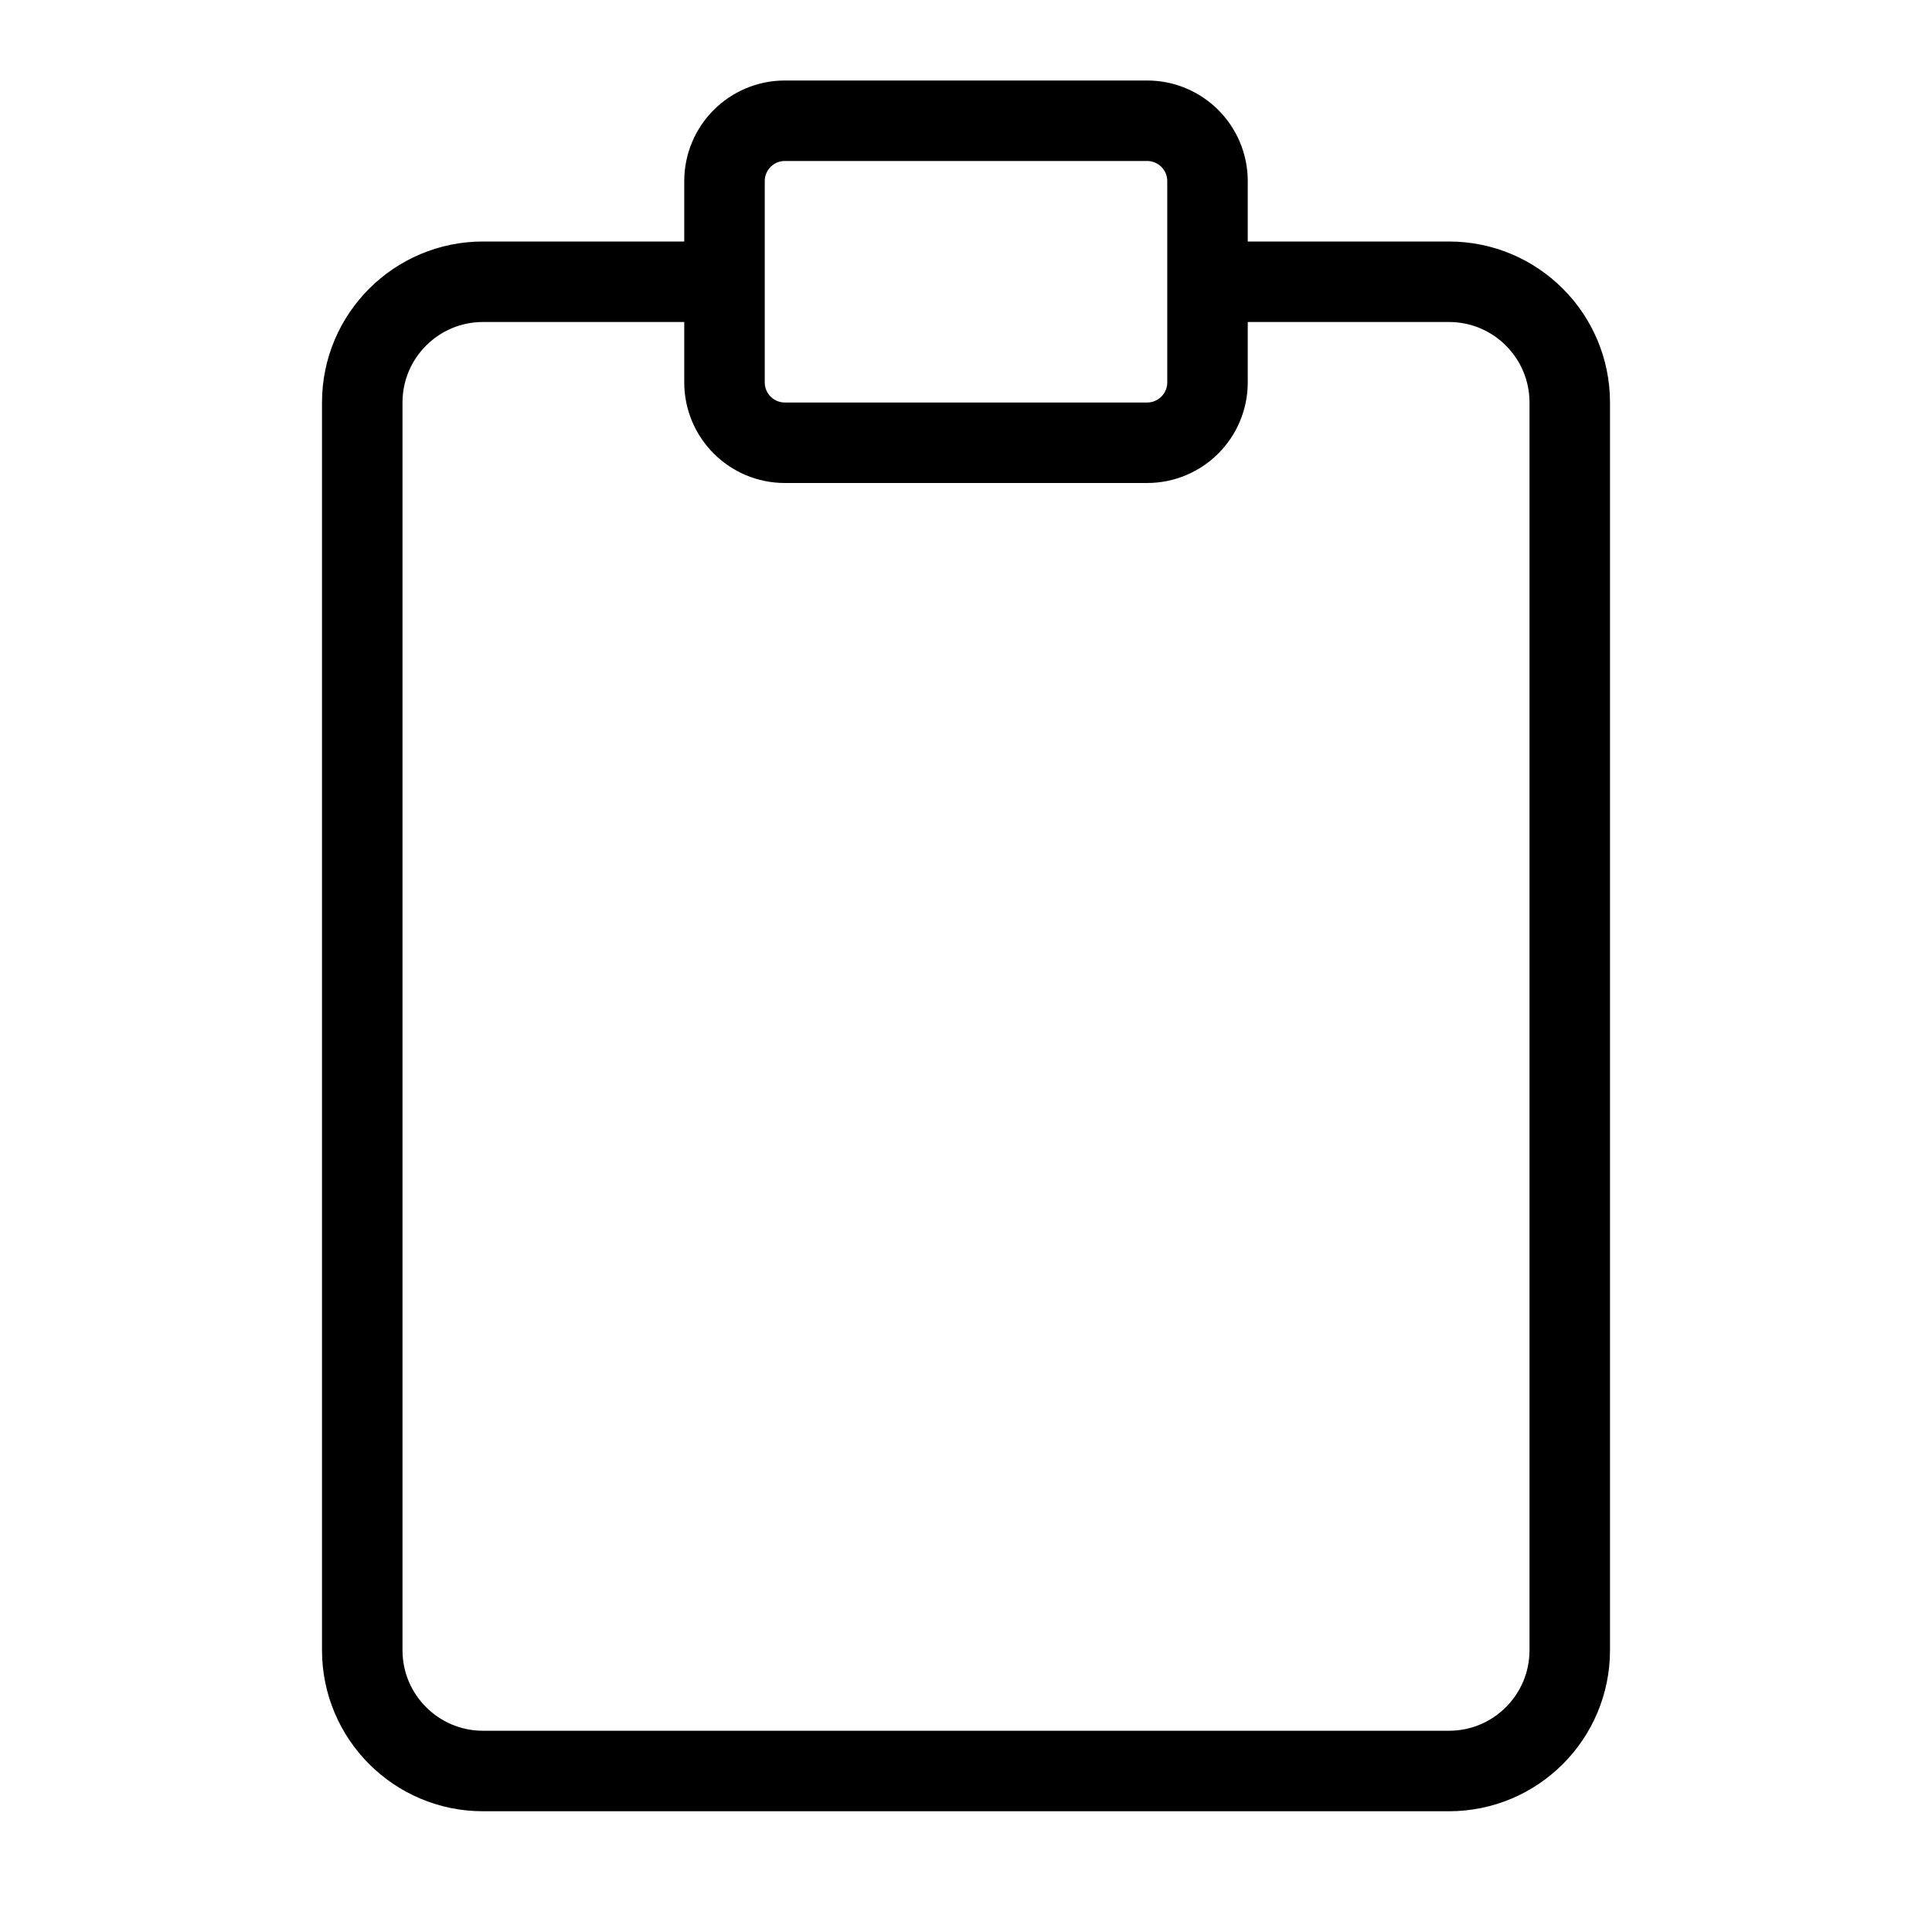
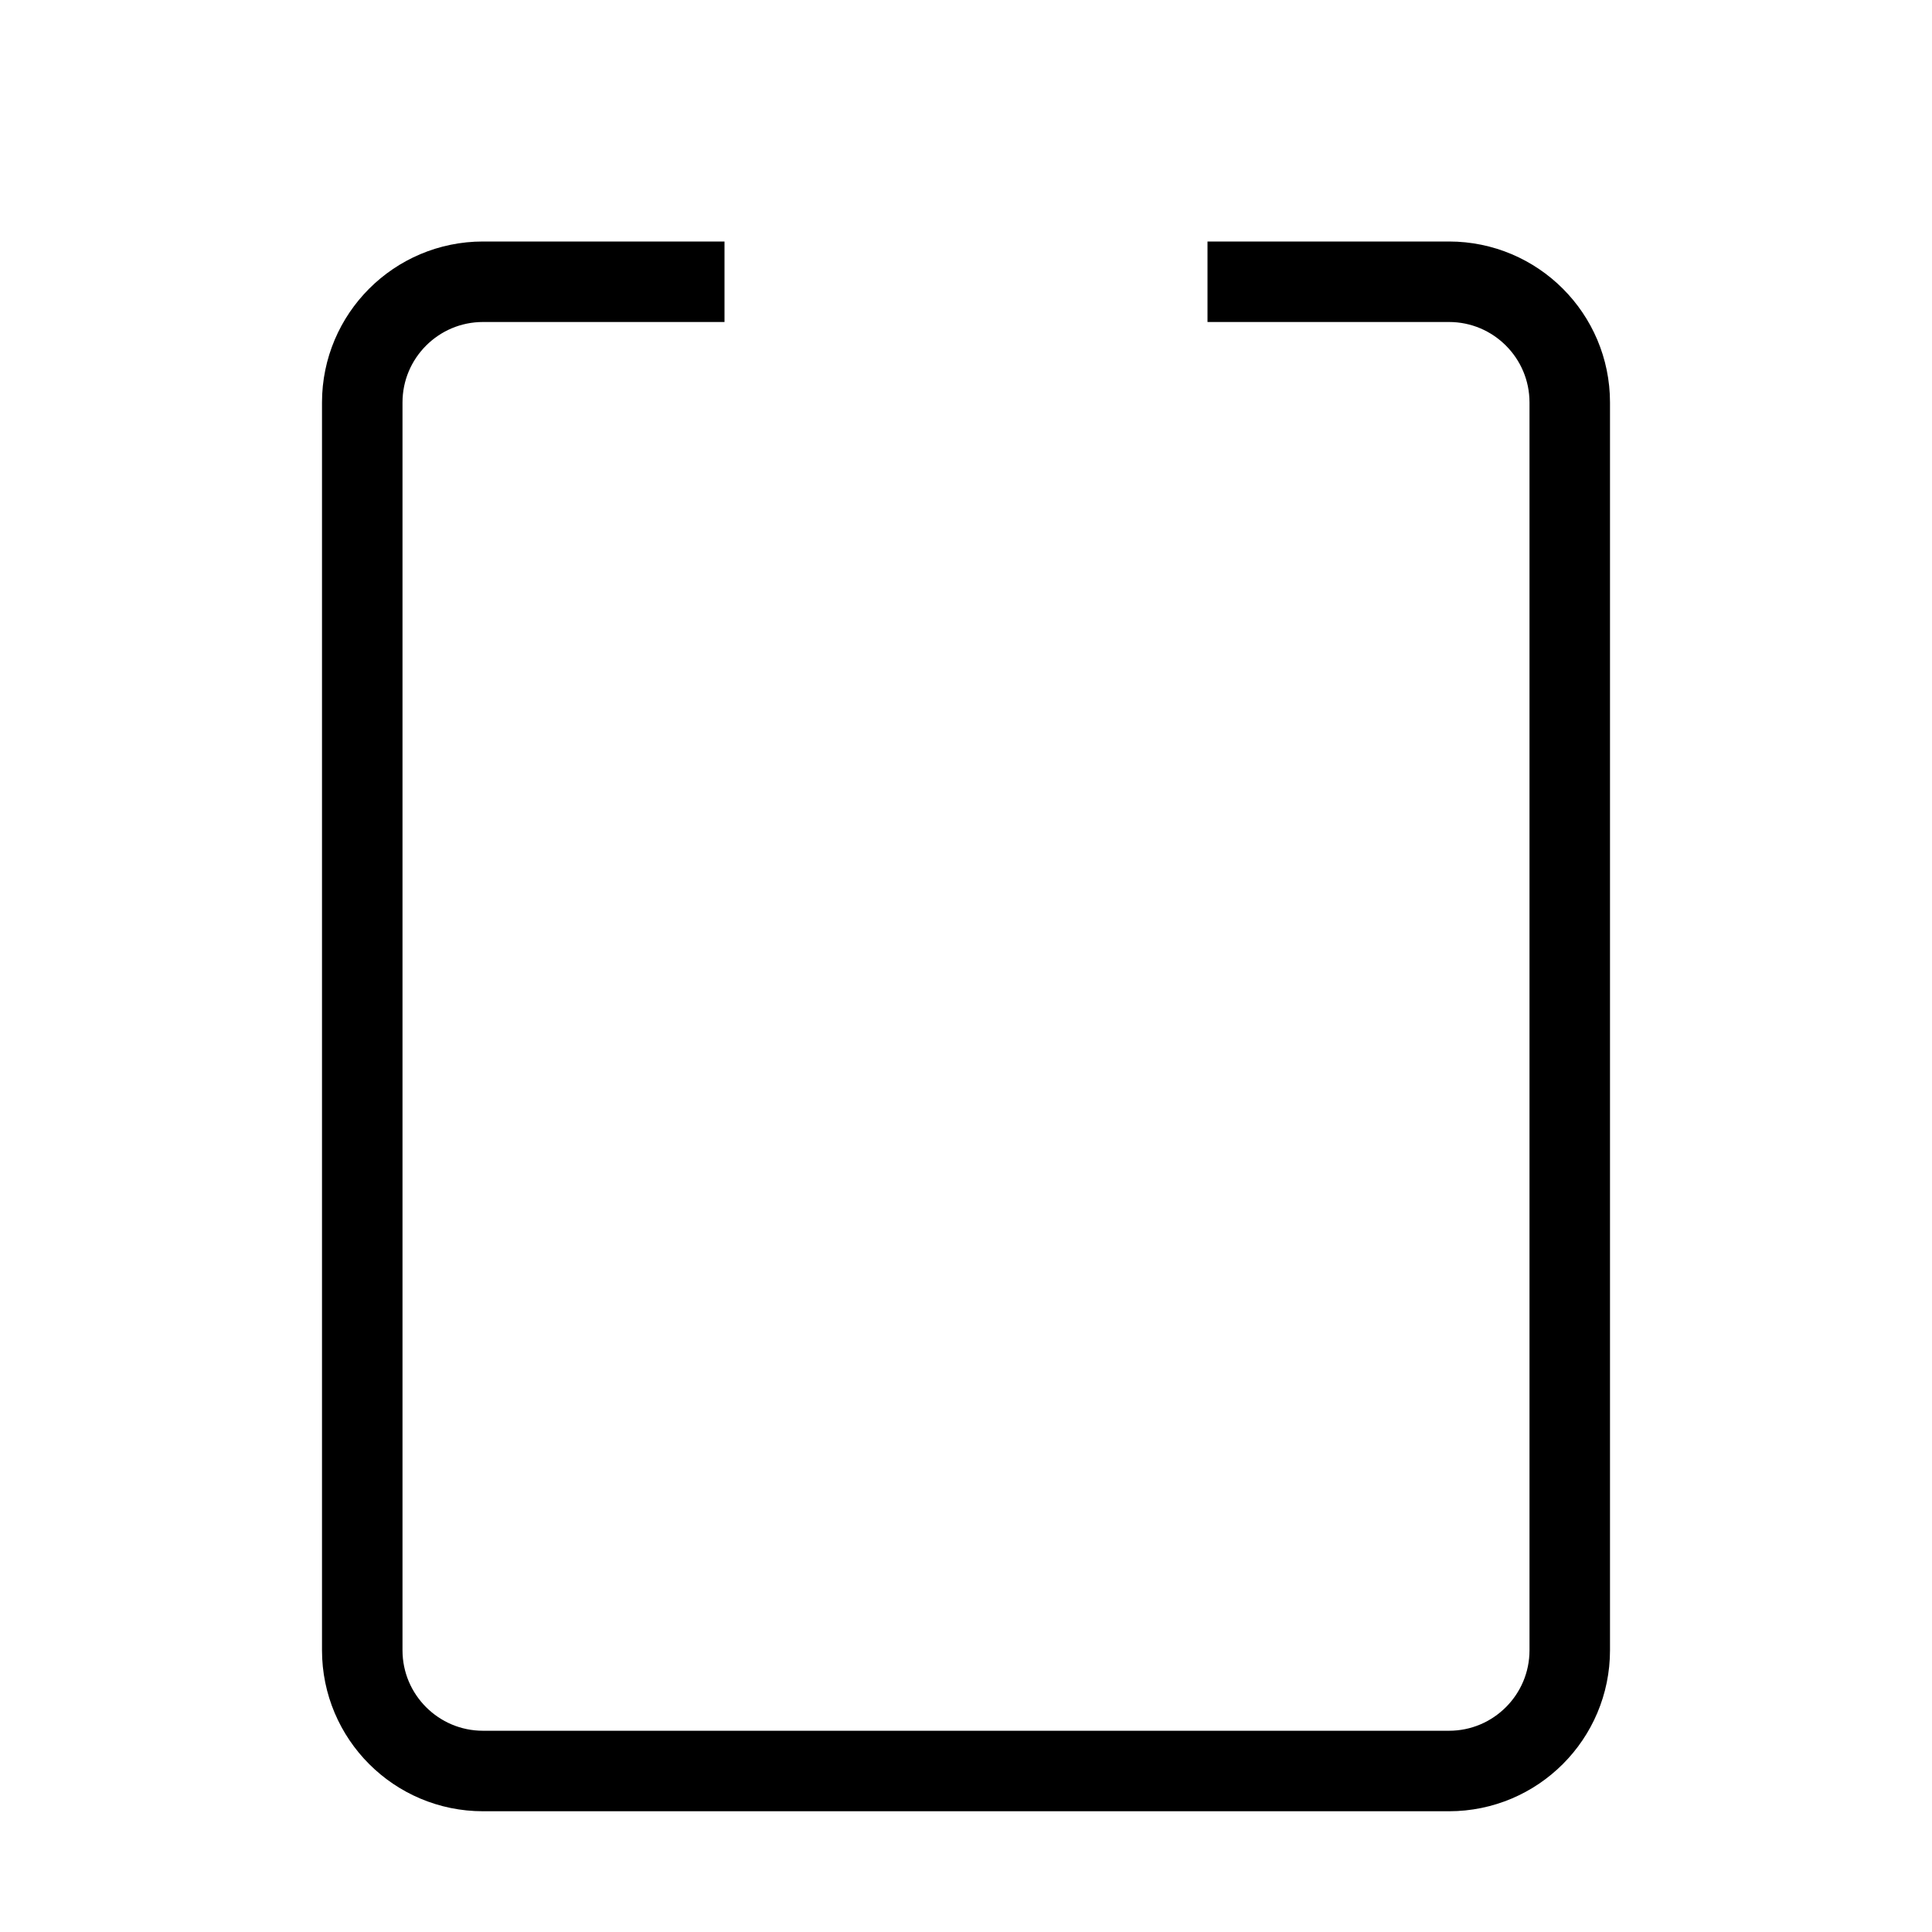
- <svg xmlns="http://www.w3.org/2000/svg" width="24" height="24" fill="none" viewBox="0 0 24 24">
+ <svg xmlns="http://www.w3.org/2000/svg" fill="none" viewBox="0 0 24 24">
  <path stroke="currentColor" strokeWidth="2" d="M15 3.5H18C18.828 3.5 19.5 4.172 19.5 5V20.5C19.5 21.328 18.828 22 18 22H6C5.172 22 4.5 21.328 4.5 20.5V5C4.5 4.172 5.172 3.5 6 3.5H9" />
-   <rect width="6" height="4" x="9" y="1.5" stroke="currentColor" strokeWidth="2" rx="0.75" />
+   <rect x="9" y="1.5" stroke="currentColor" strokeWidth="2" rx="0.75" />
</svg>
